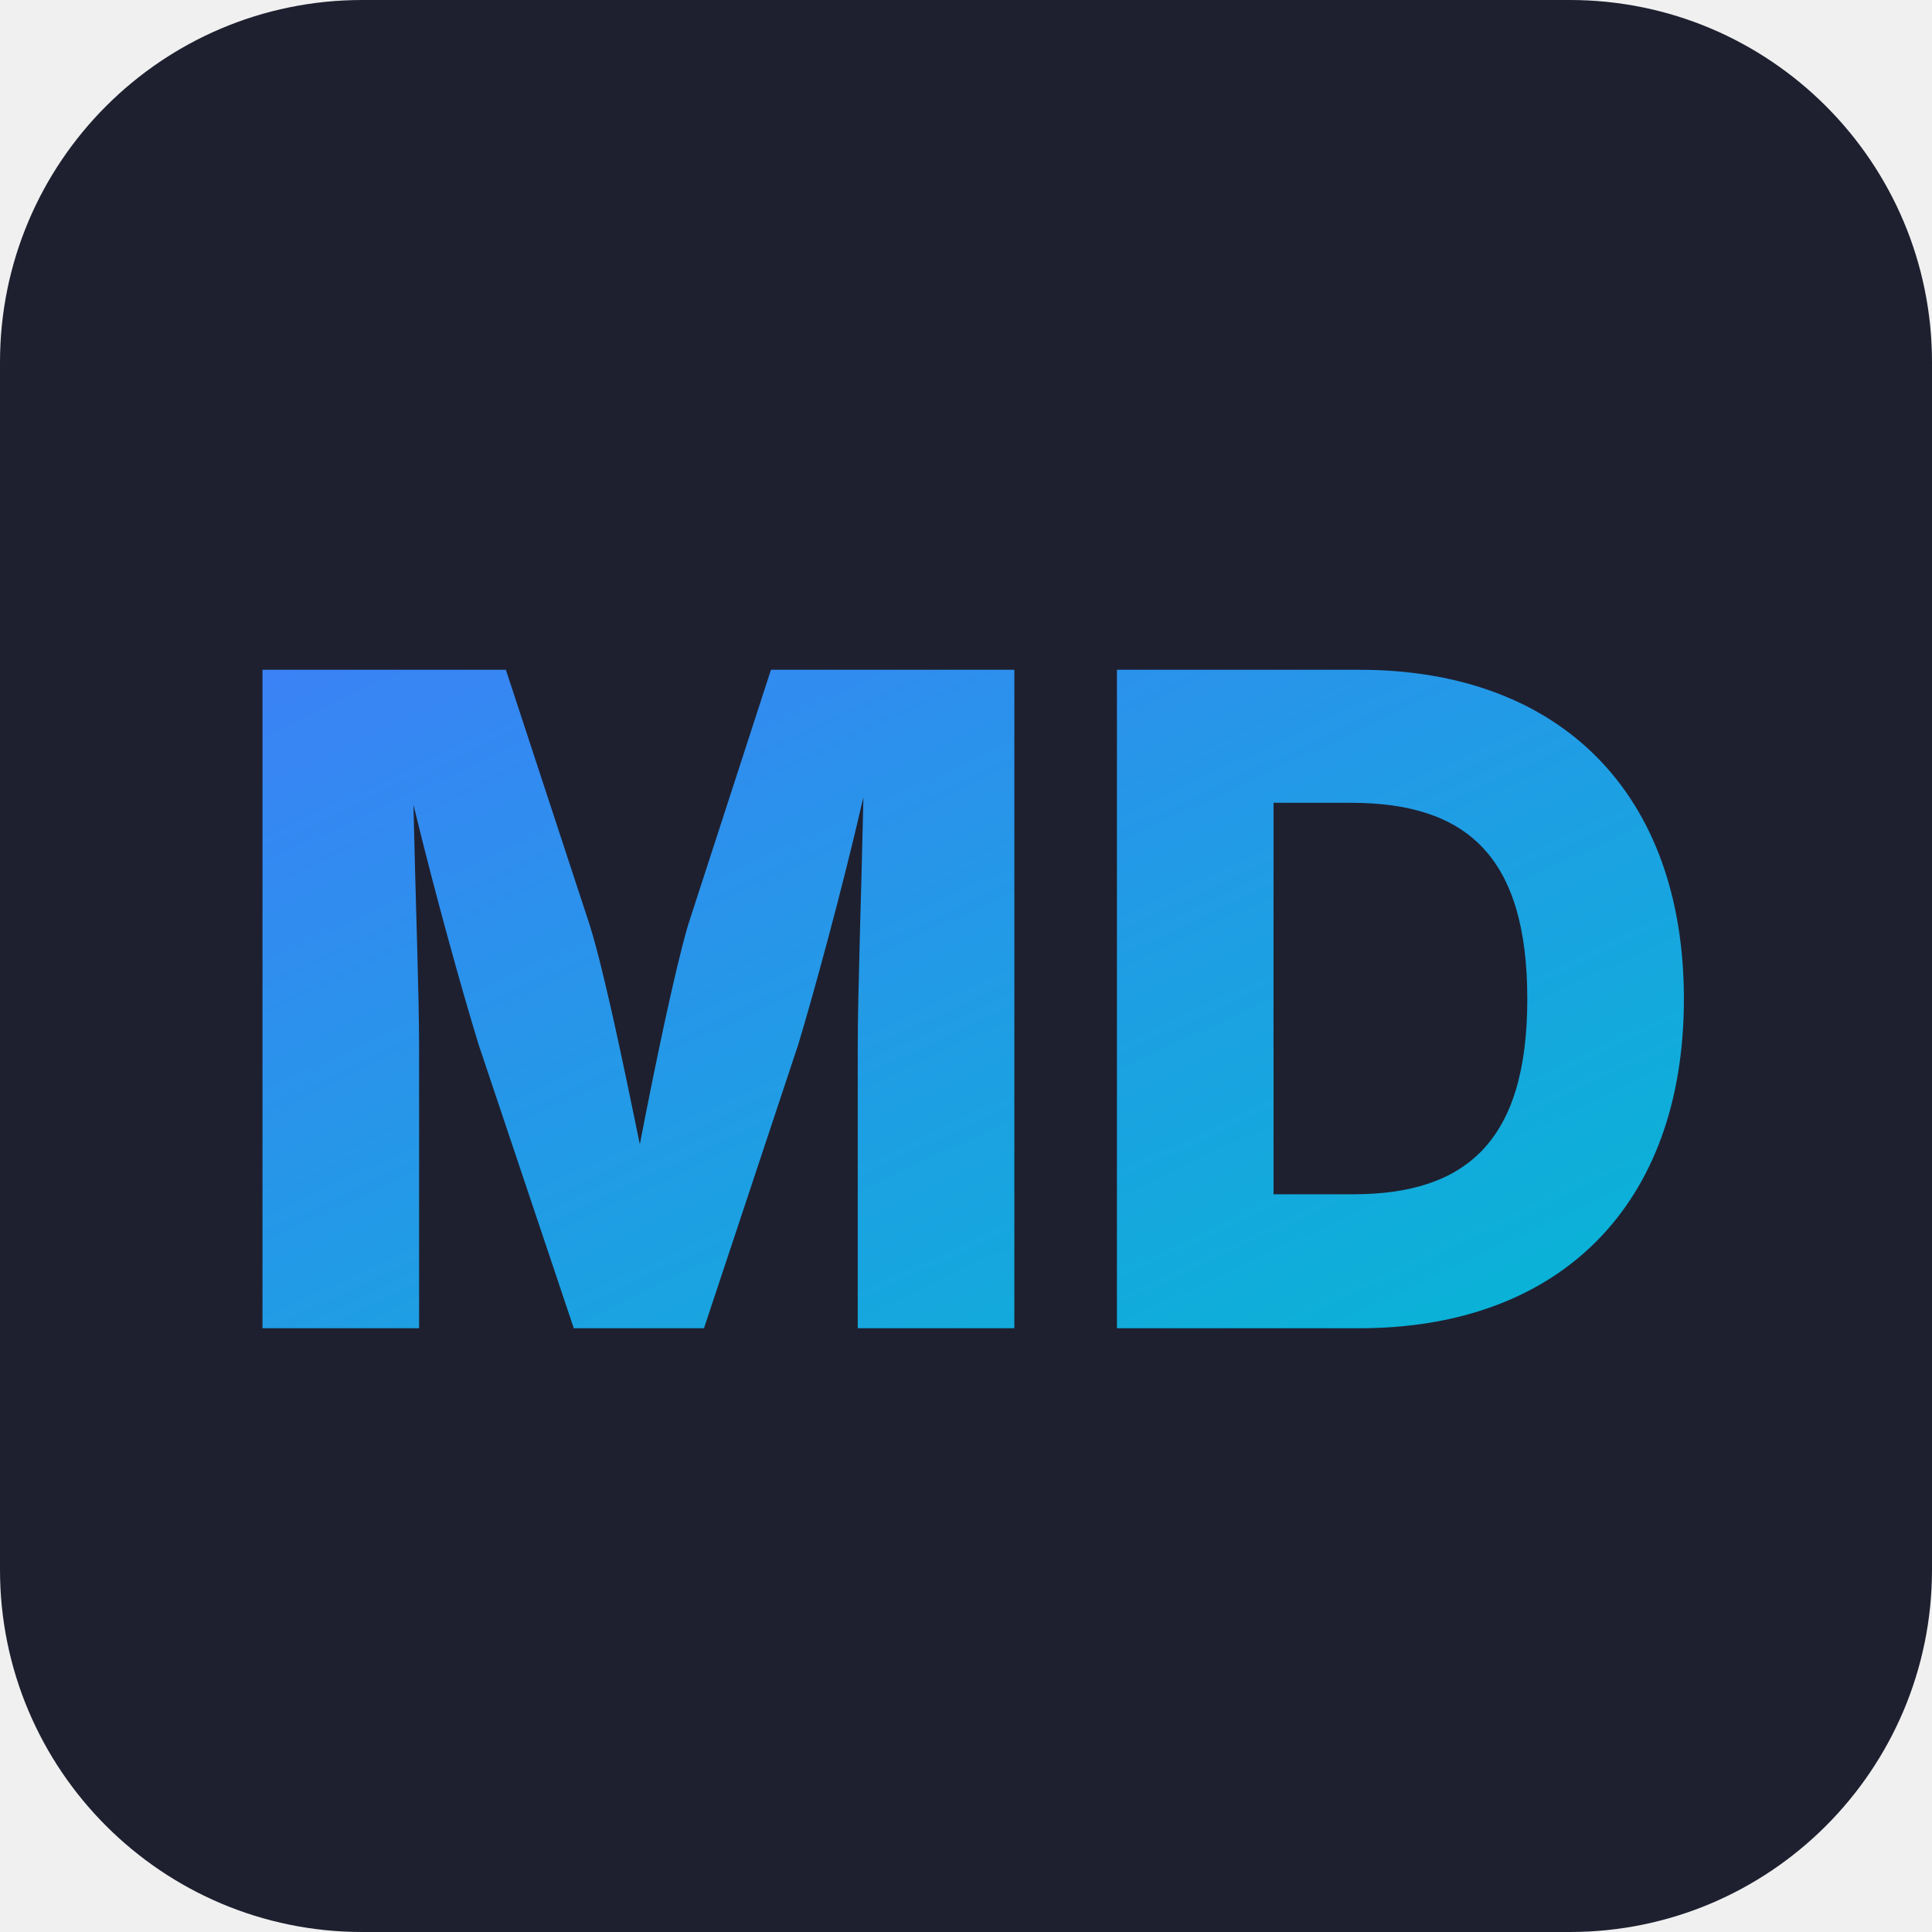
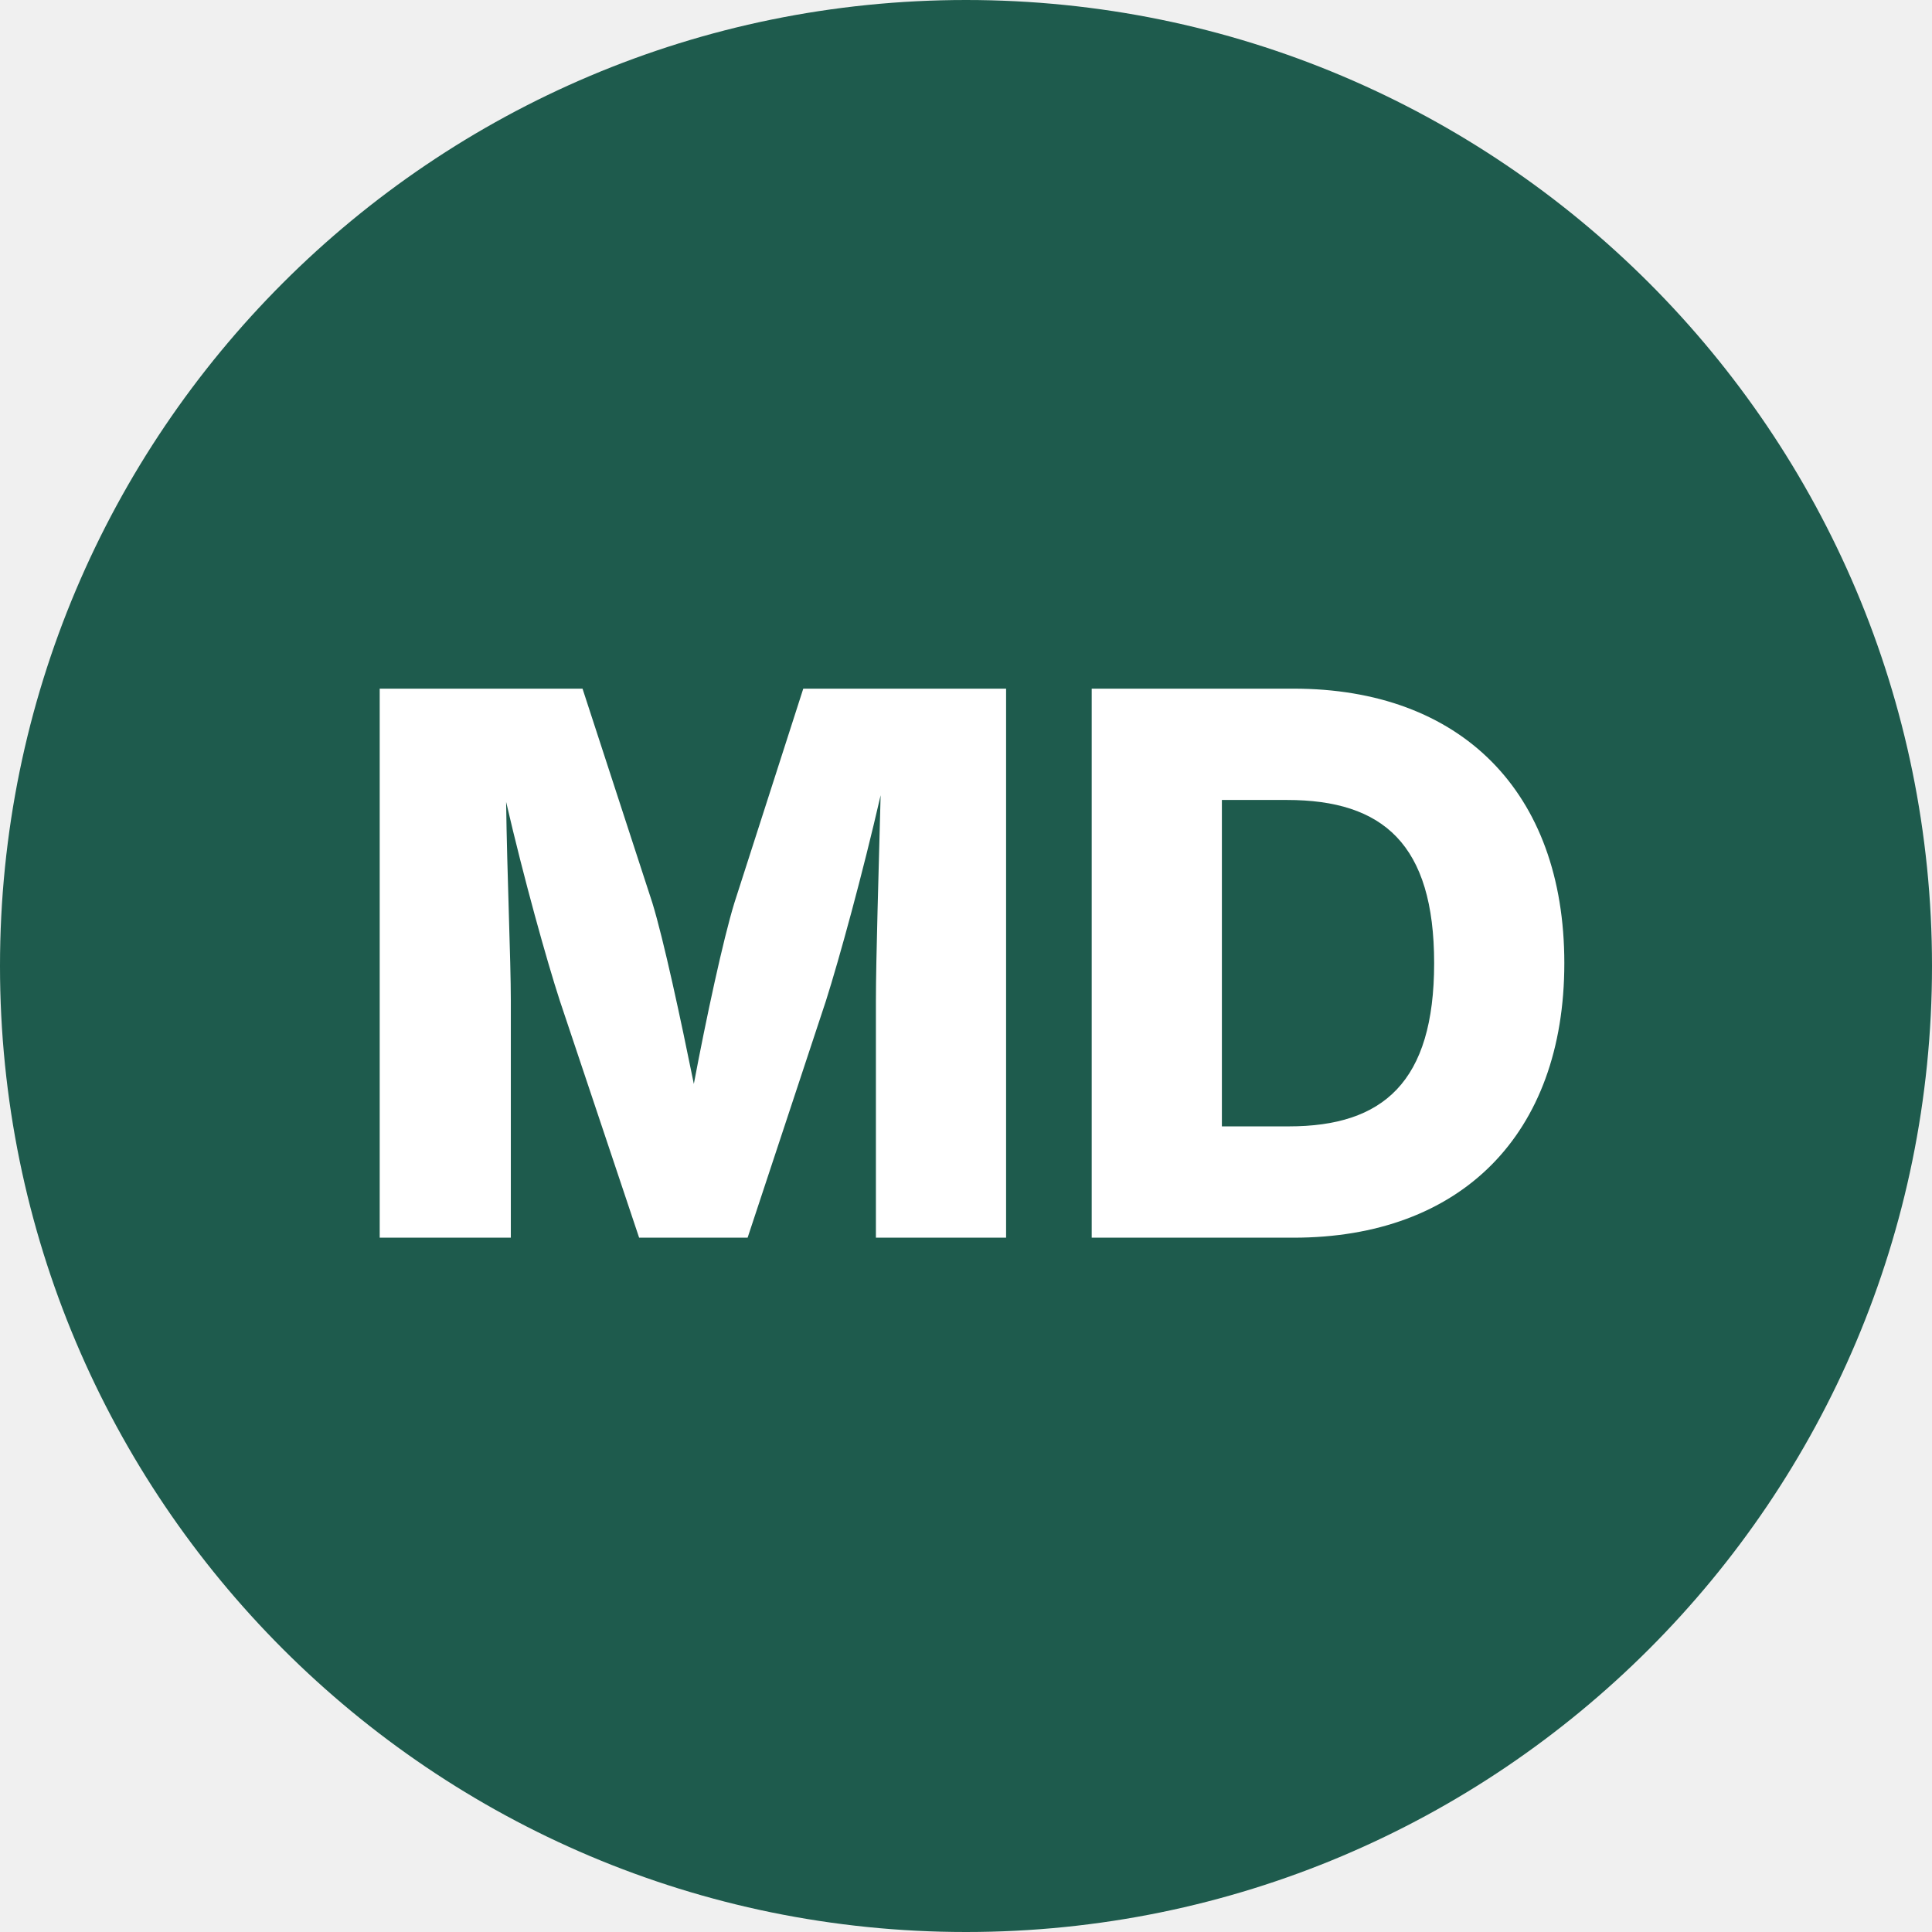
<svg xmlns="http://www.w3.org/2000/svg" viewBox="0 0 32 32">
-   <defs>
-     <linearGradient id="g" x1="0%" y1="0%" x2="100%" y2="100%">
-       <stop offset="0%" stop-color="#3b82f6" />
-       <stop offset="100%" stop-color="#06b6d4" />
-     </linearGradient>
-   </defs>
-   <rect width="32" height="32" rx="6" fill="#1e2030" />
-   <text x="16" y="22" text-anchor="middle" font-family="Inter, sans-serif" font-weight="800" font-size="15" fill="url(#g)">MD</text>
+   <circle cx="16" cy="16" r="16" fill="#1e5b4d" />
+   <text x="16" y="20.5" text-anchor="middle" font-family="Inter, Segoe UI, Arial, sans-serif" font-weight="800" font-size="12.5" fill="#ffffff">MD</text>
</svg>
